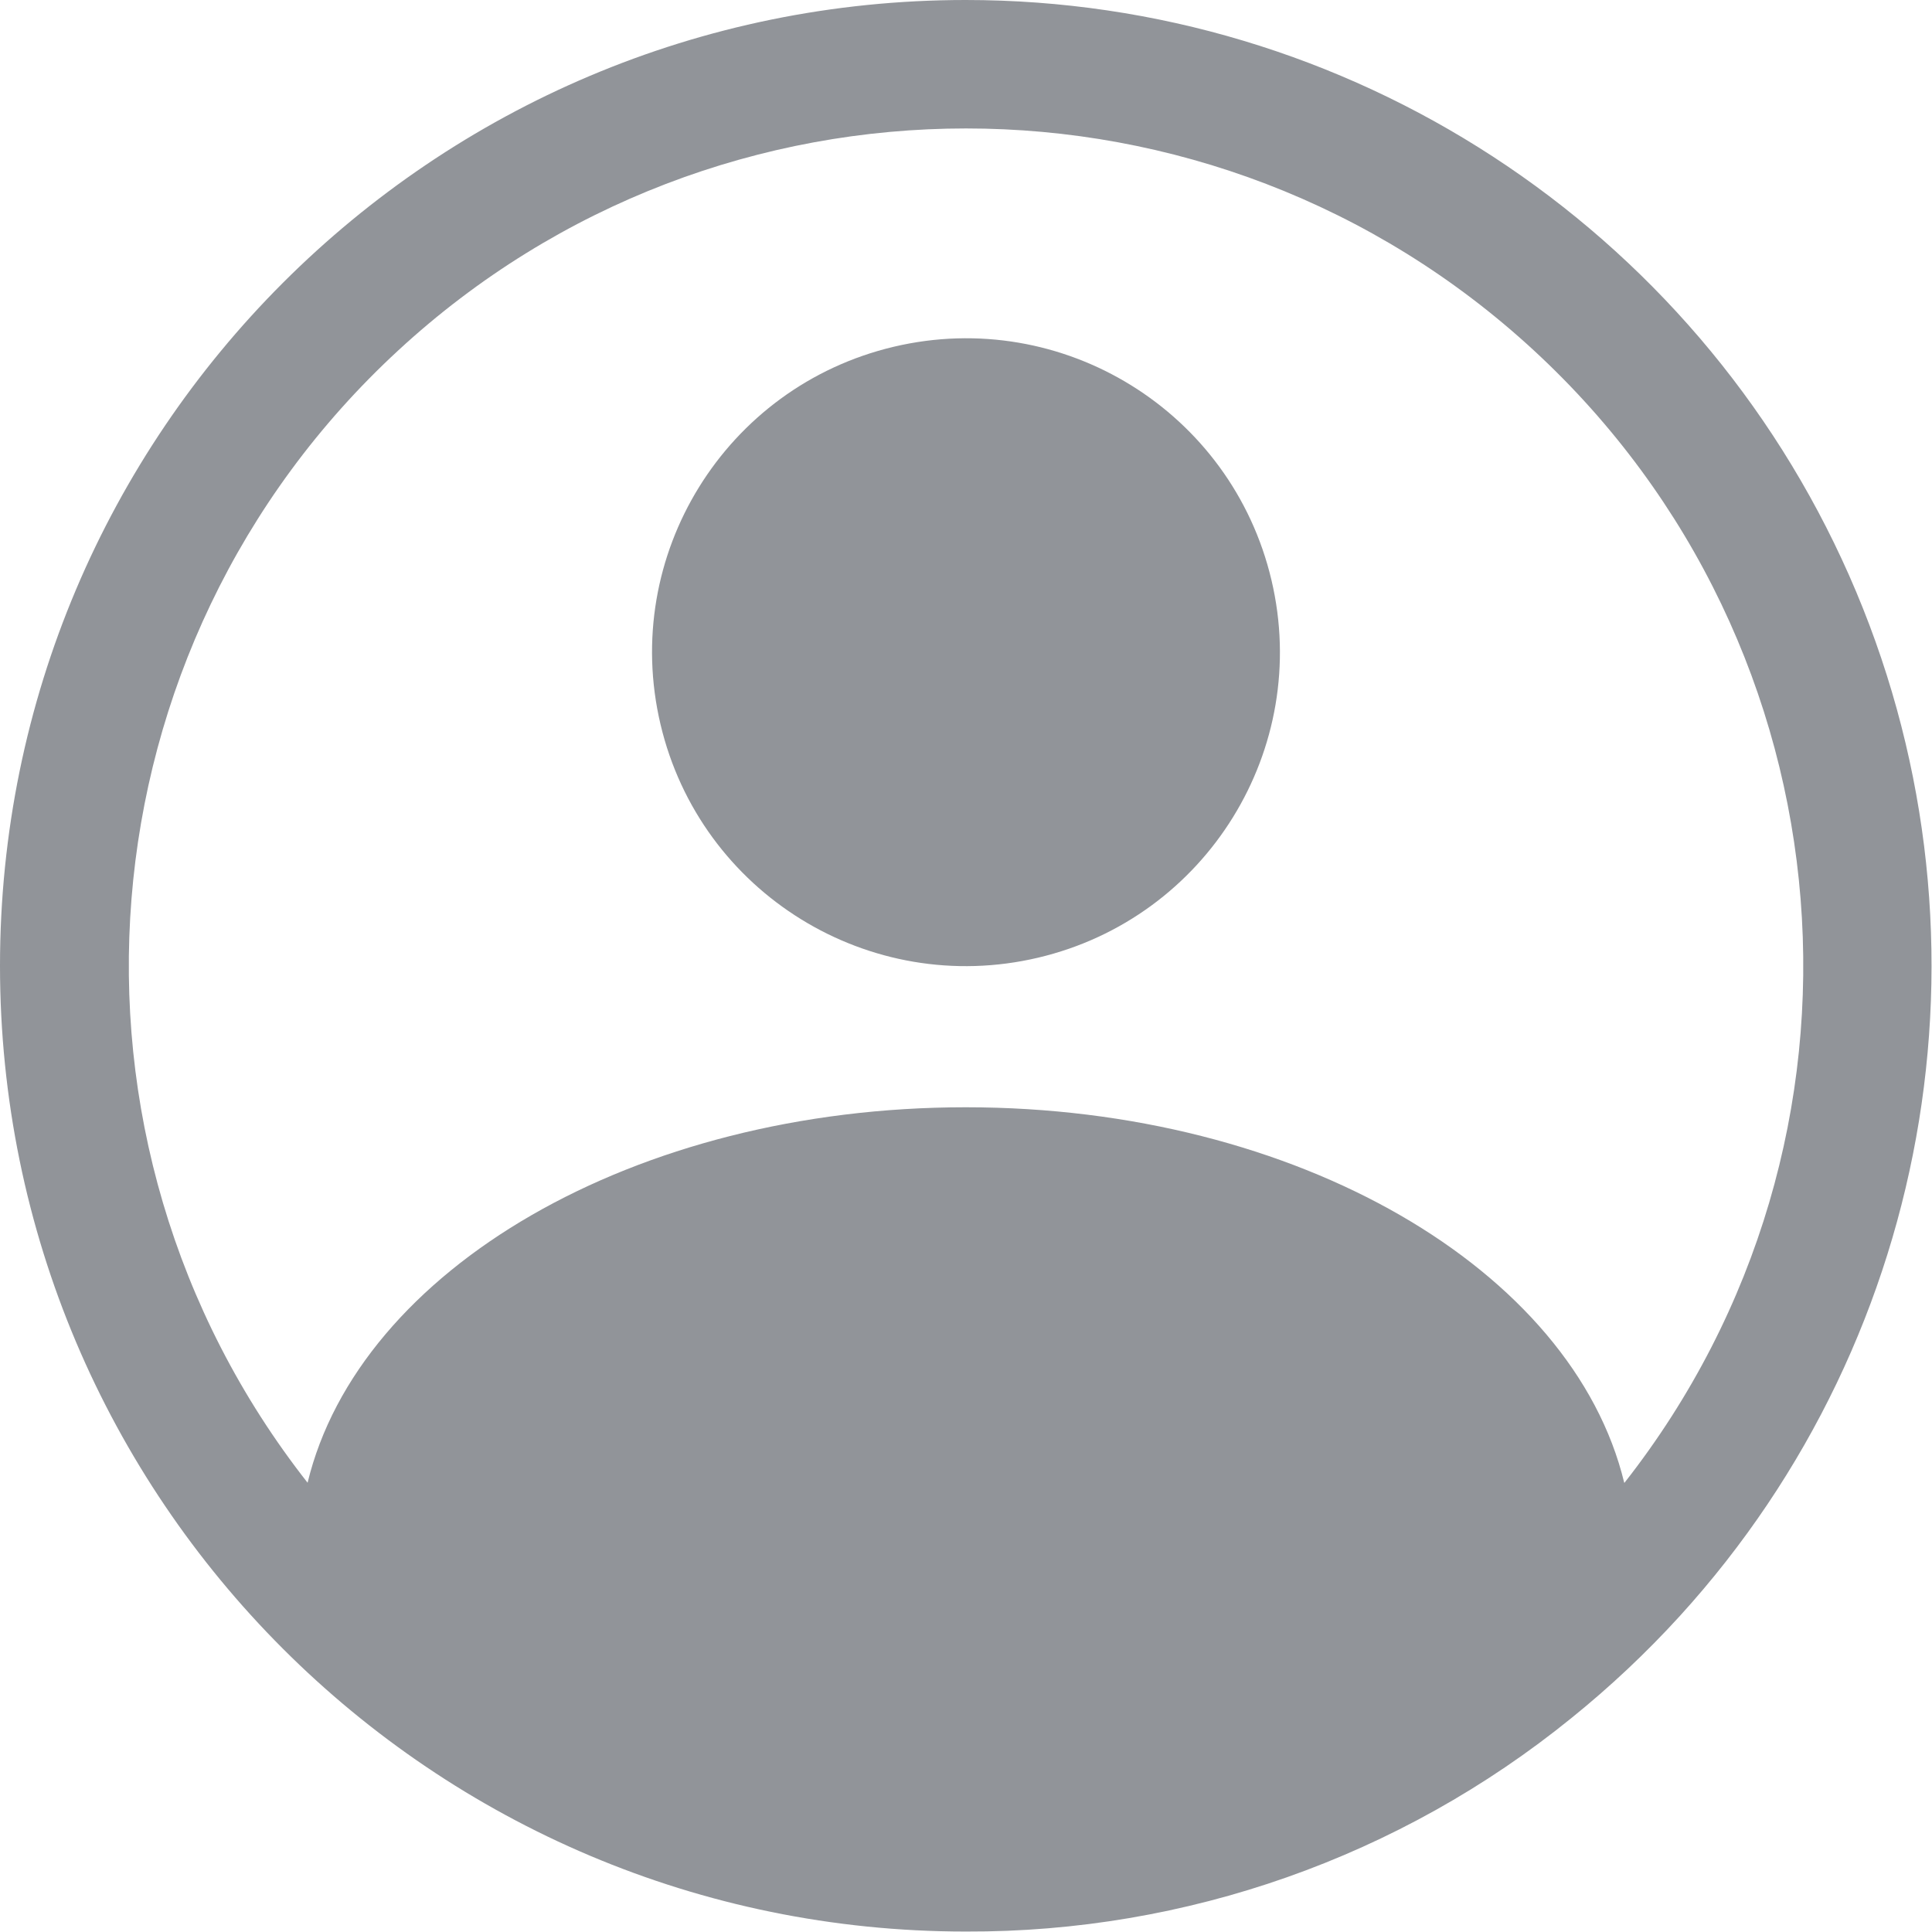
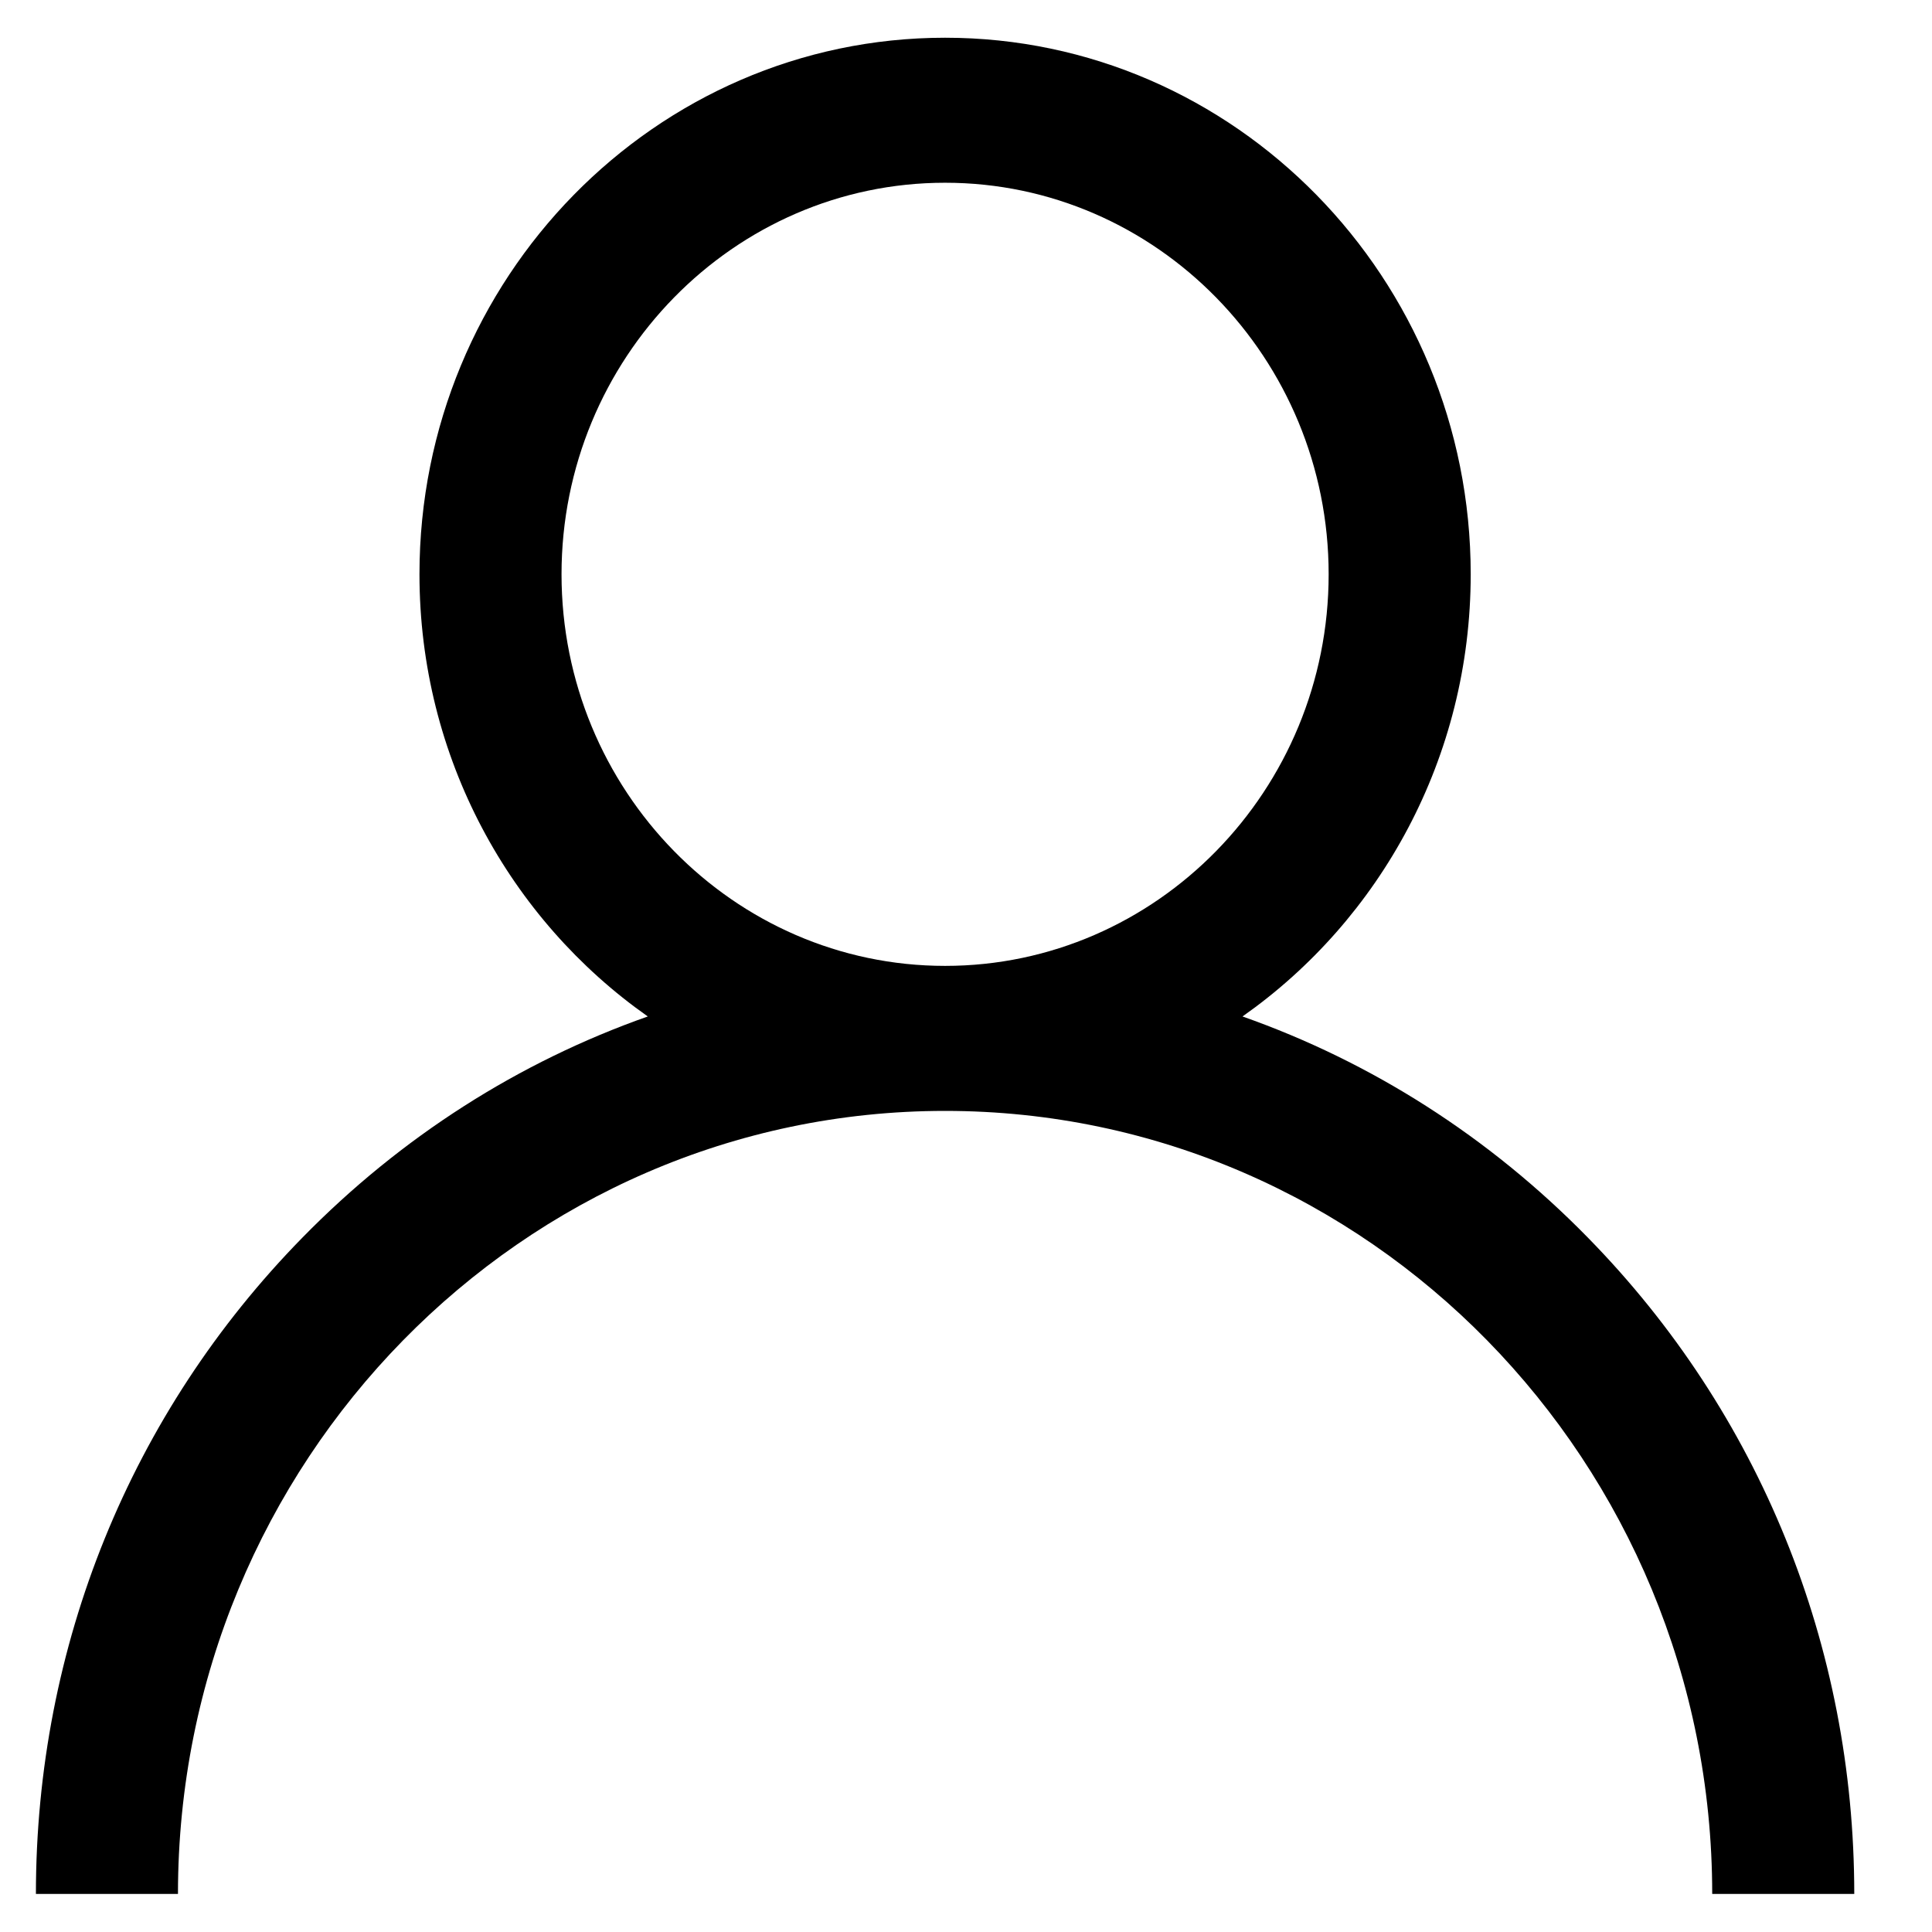
- <svg xmlns="http://www.w3.org/2000/svg" width="21.205" height="21.205" viewBox="0 0 21.205 21.205">
-   <g id="noun_account_2324586" transform="translate(-5 -5)">
-     <path id="Path_79" data-name="Path 79" d="M15.6,5a10.6,10.6,0,1,0,0,21.2,10.485,10.485,0,0,0,6.647-2.343,10.717,10.717,0,0,0,1.191-1.121A10.6,10.6,0,0,0,15.6,5Zm7.227,16.274c-.565-2.336-3.585-4.121-7.227-4.121S8.94,18.938,8.376,21.274a9.189,9.189,0,1,1,14.454,0Z" fill="#919499" />
-     <circle id="Ellipse_12" data-name="Ellipse 12" cx="3.445" cy="3.445" r="3.445" transform="translate(11.458 9.597) rotate(-13.282)" fill="#919499" />
-   </g>
+ <svg xmlns="http://www.w3.org/2000/svg" width="17" height="17" viewBox="0 0 17 17" fill="none">
+   <path d="M13.973 10.891C13.102 10.001 12.065 9.343 10.933 8.944C12.145 8.092 12.941 6.666 12.941 5.053C12.941 2.45 10.867 0.332 8.316 0.332C5.766 0.332 3.691 2.45 3.691 5.053C3.691 6.666 4.488 8.092 5.7 8.944C4.568 9.343 3.531 10.001 2.66 10.891C1.149 12.433 0.316 14.484 0.316 16.665H1.566C1.566 12.866 4.594 9.775 8.316 9.775C12.038 9.775 15.066 12.866 15.066 16.665H16.316C16.316 14.484 15.484 12.433 13.973 10.891ZM8.316 8.499C6.455 8.499 4.941 6.953 4.941 5.053C4.941 3.154 6.455 1.608 8.316 1.608C10.177 1.608 11.691 3.154 11.691 5.053C11.691 6.953 10.177 8.499 8.316 8.499Z" fill="black" />
</svg>
